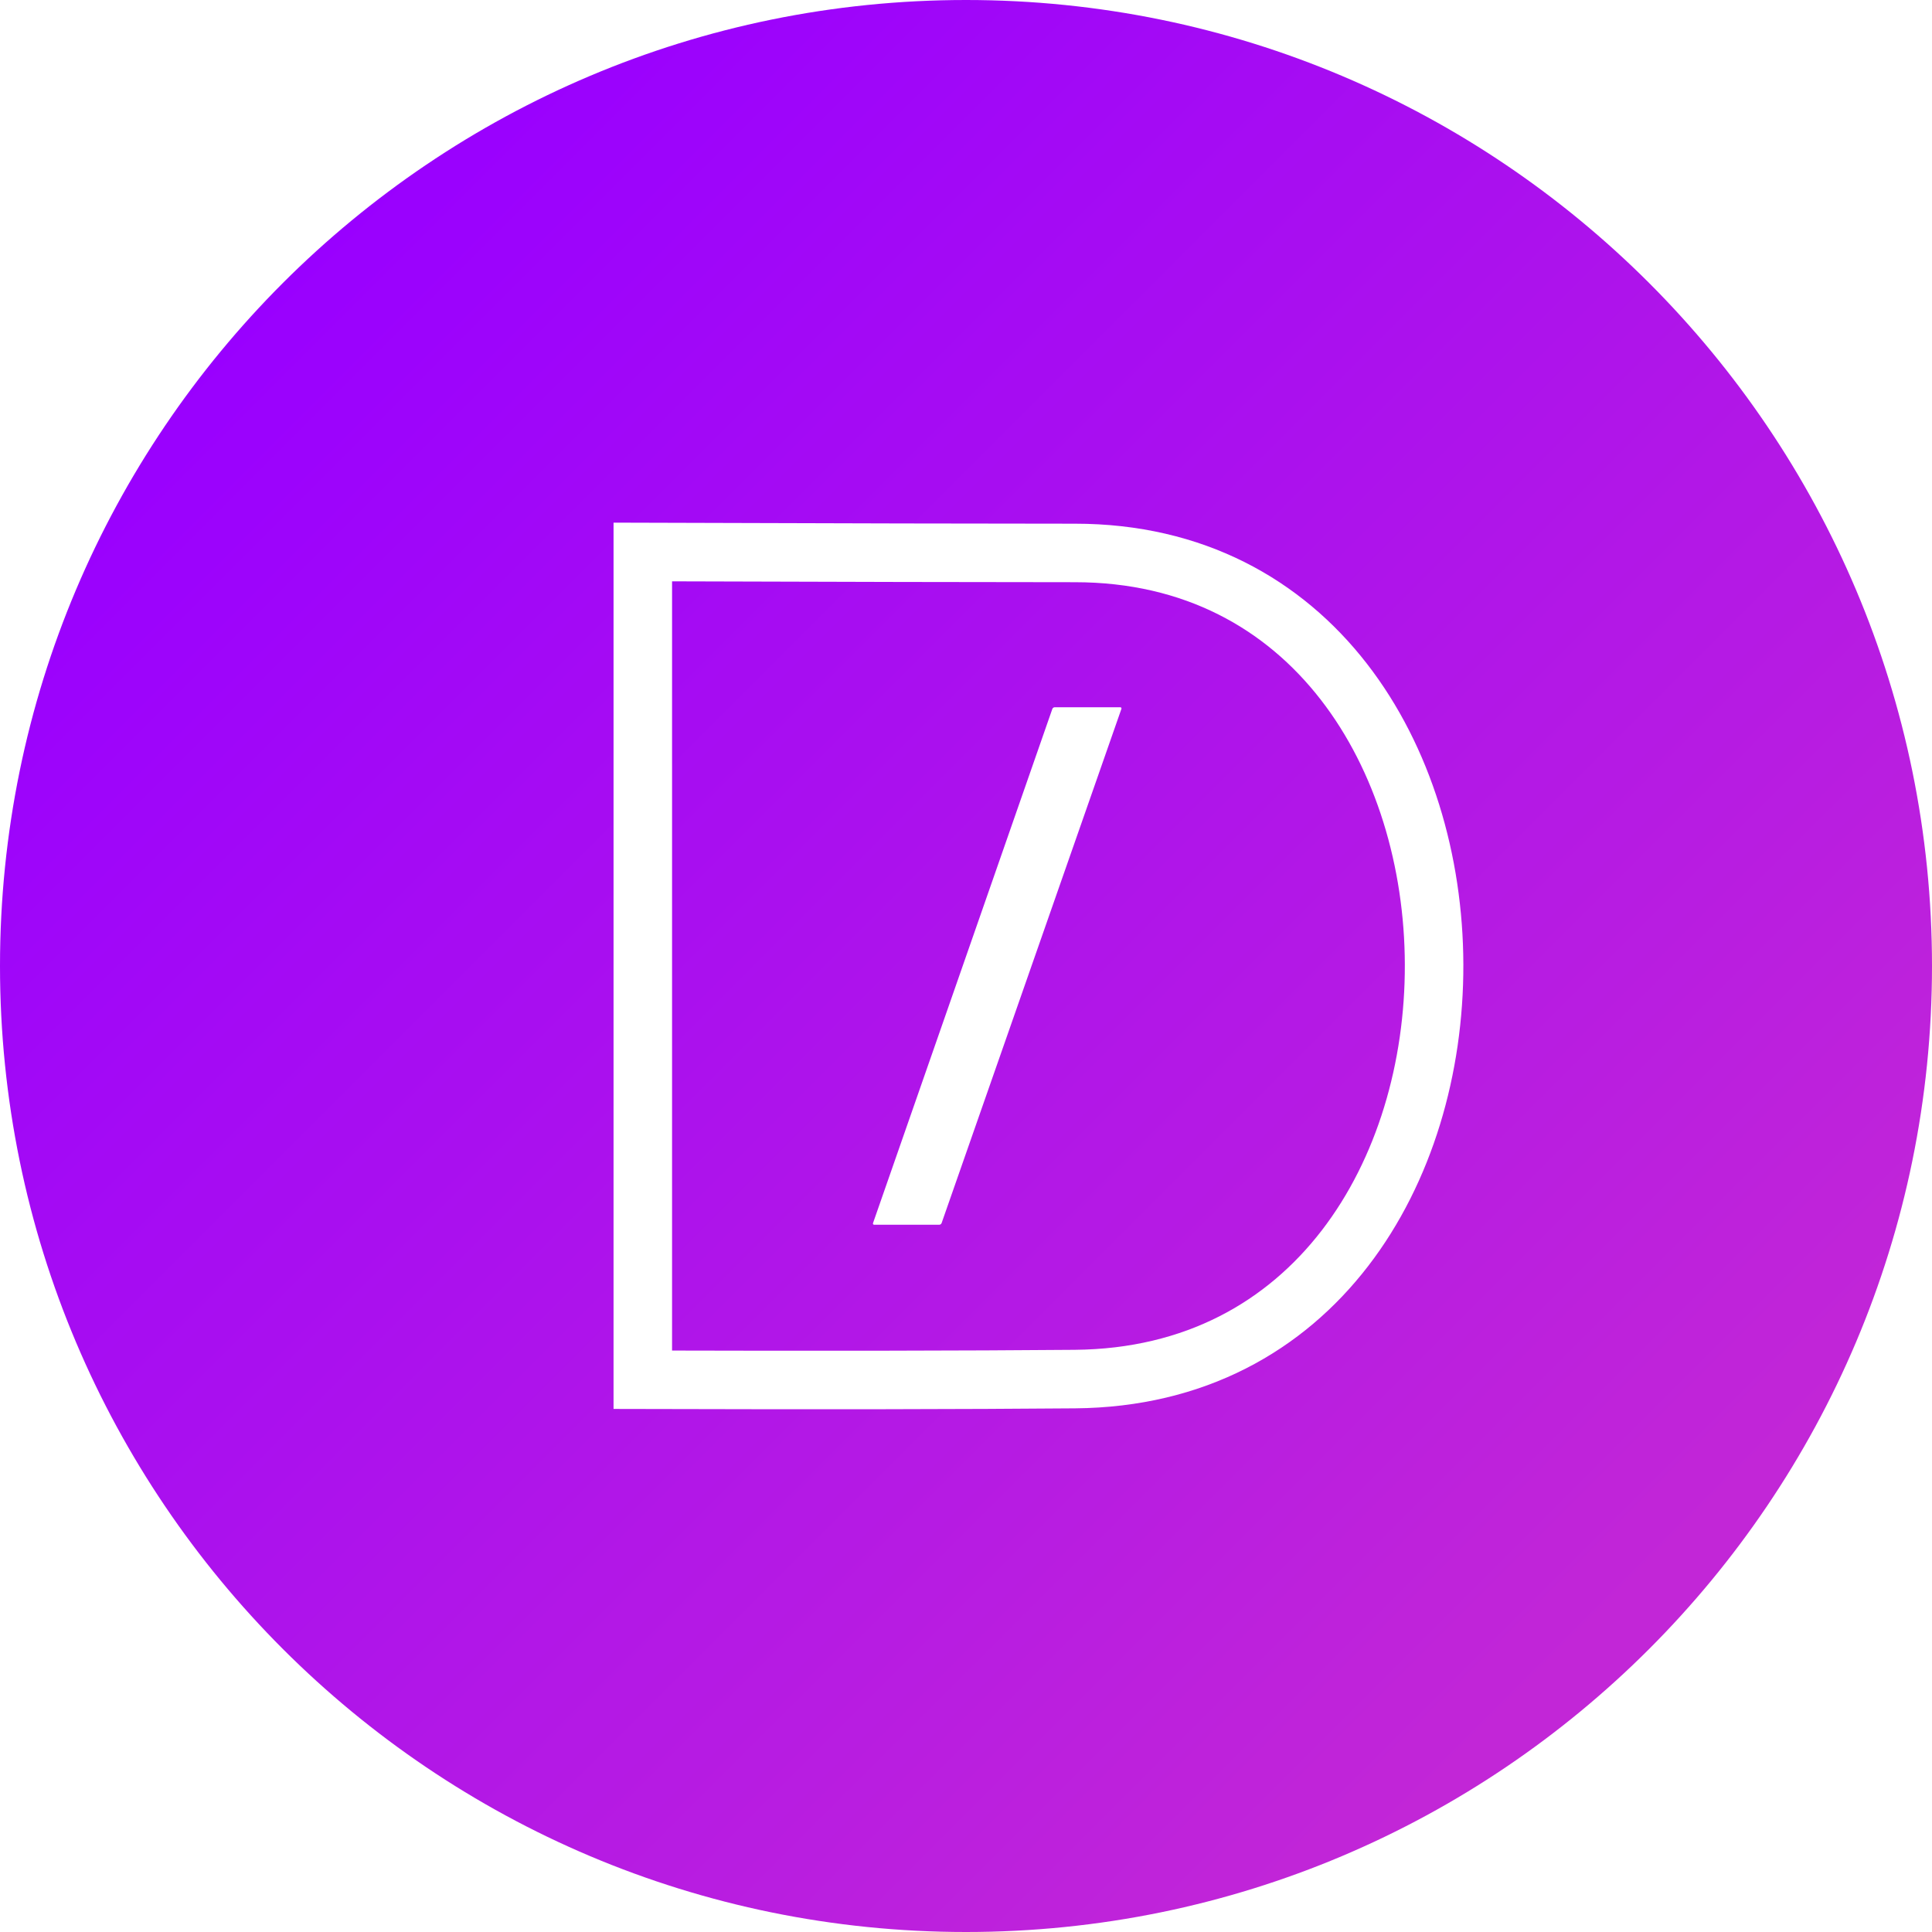
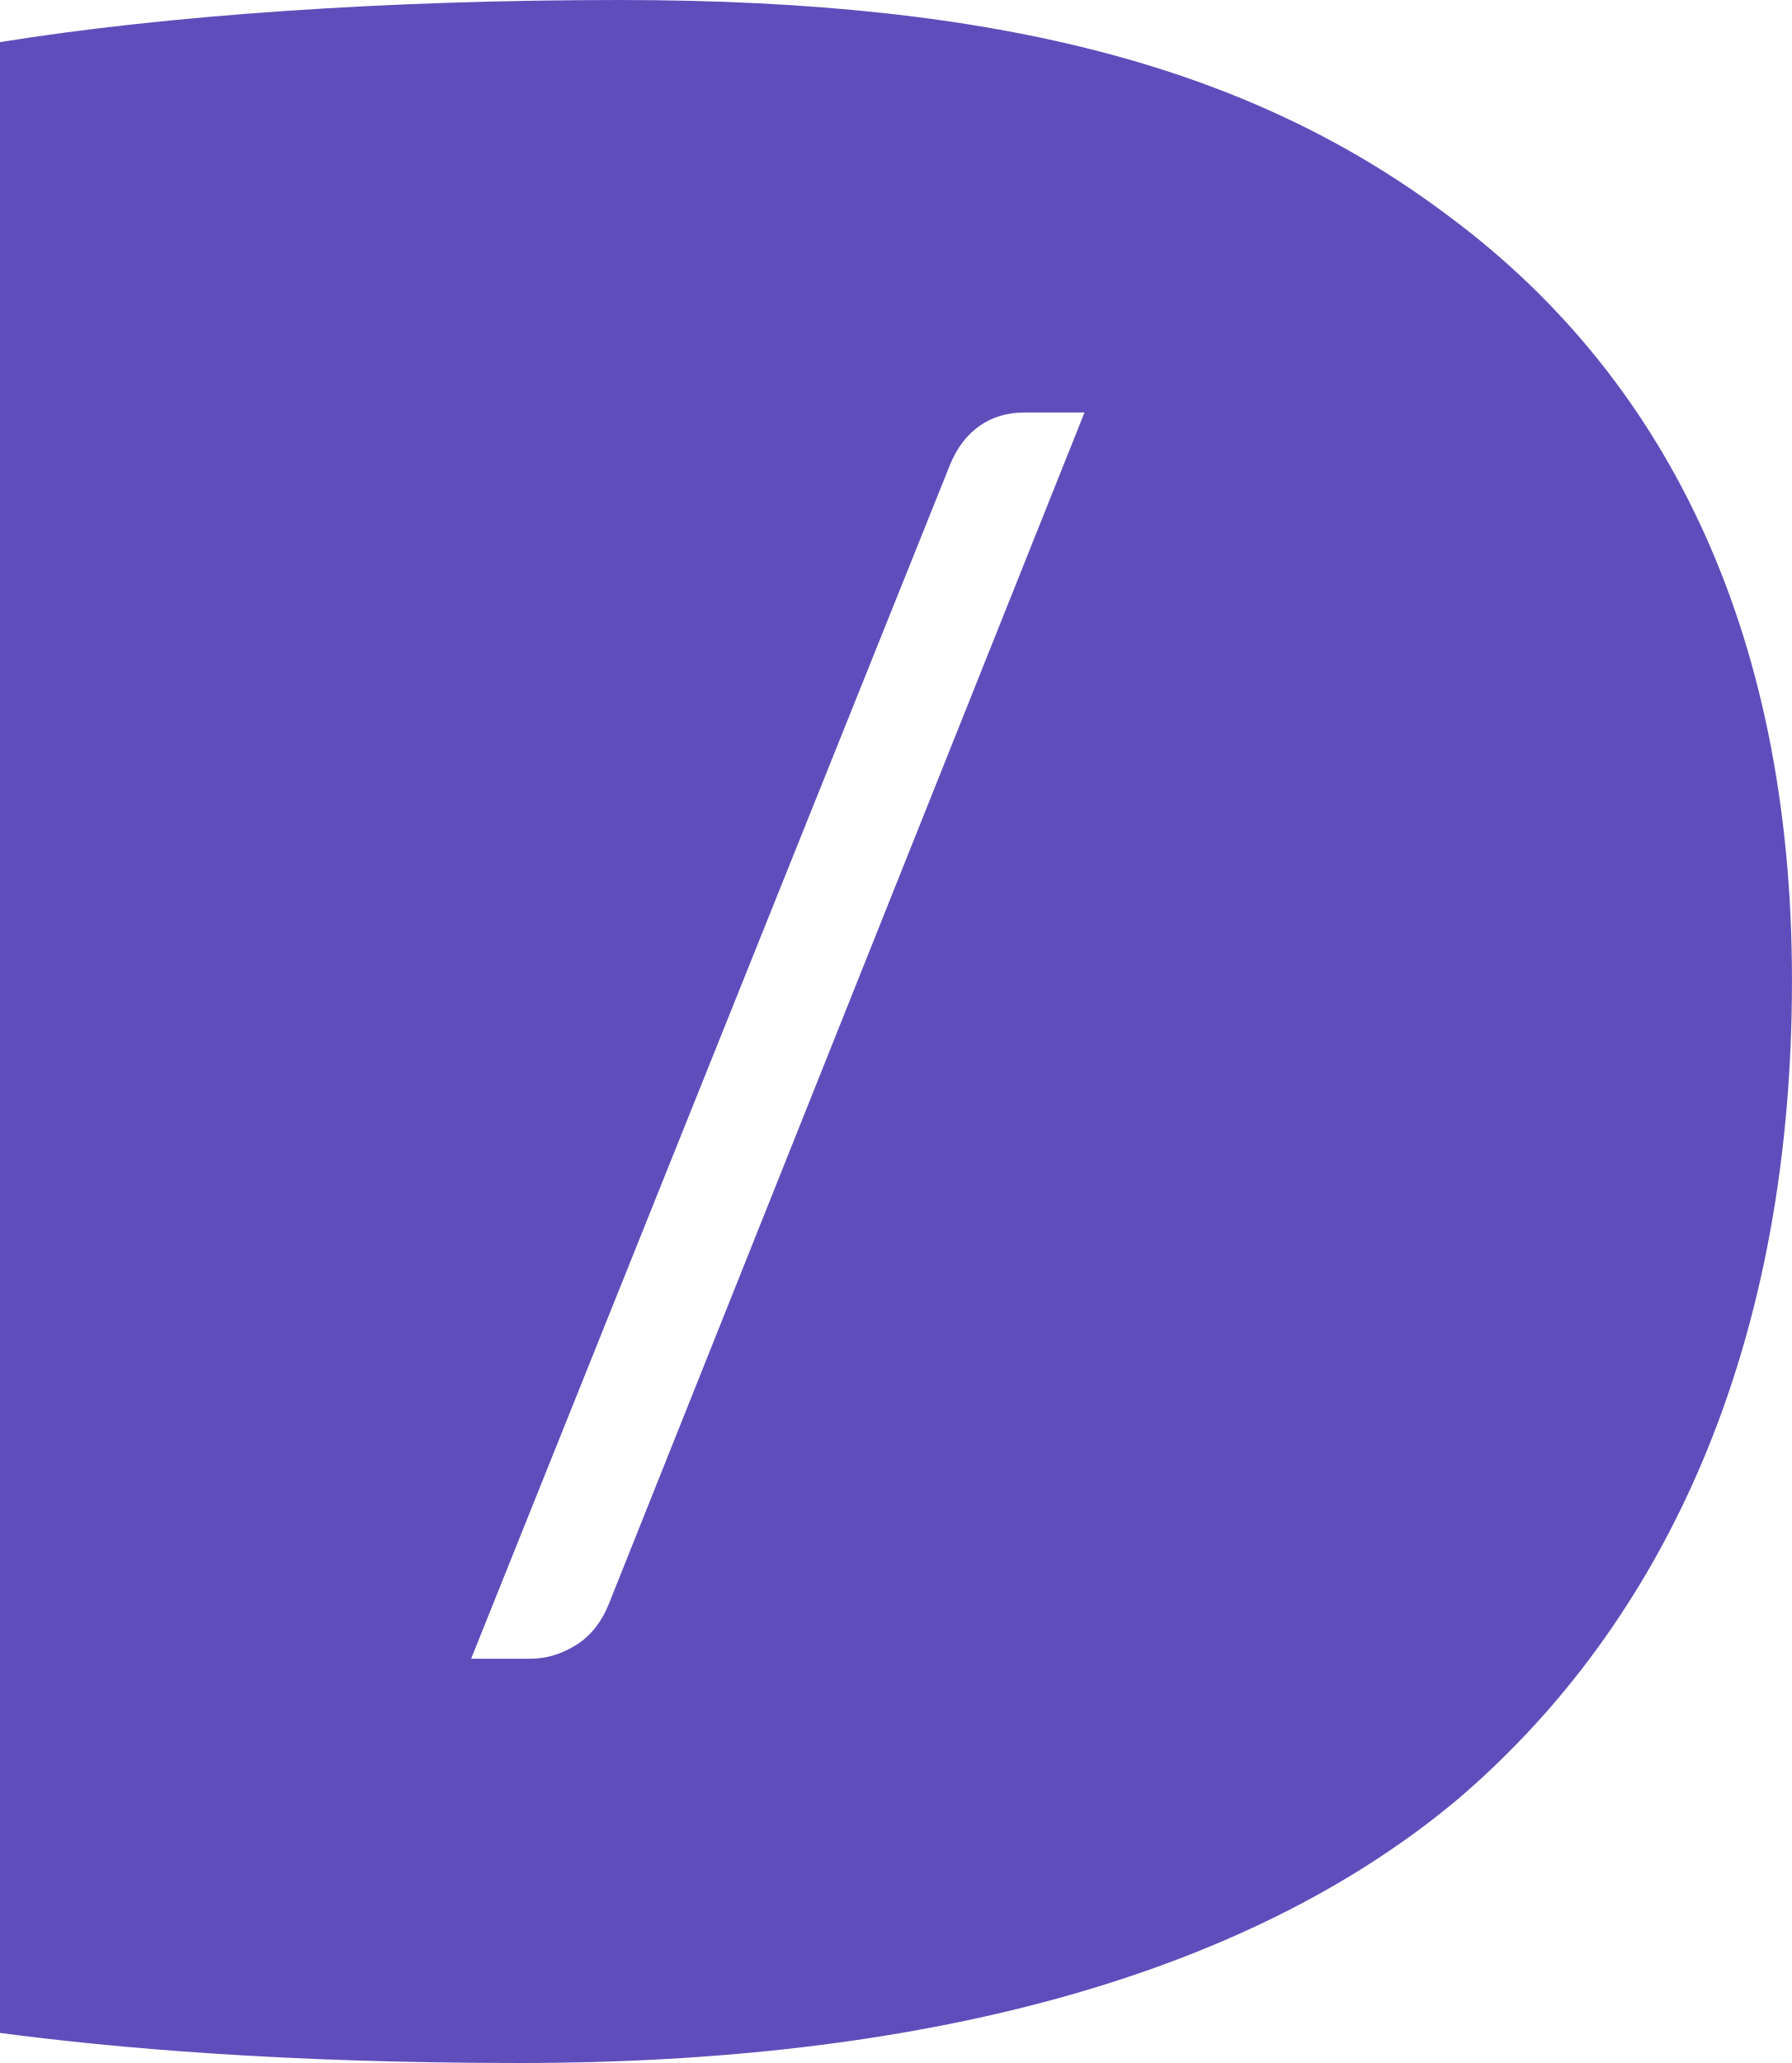
- <svg xmlns="http://www.w3.org/2000/svg" style="isolation:isolate" viewBox="0 0 520 520" width="520pt" height="520pt">
-   <defs>
-     <clipPath id="_clipPath_Af48r0ymvOJXLaeUxqccsVaKboSLhUxV">
-       <rect width="520" height="520" />
-     </clipPath>
-   </defs>
-   <g clip-path="url(#_clipPath_Af48r0ymvOJXLaeUxqccsVaKboSLhUxV)">
-     <g>
-       <g>
-         <linearGradient id="_lgradient_0" x1="0.146" y1="0.146" x2="0.854" y2="0.854" gradientTransform="matrix(520,0,0,520,0,0)" gradientUnits="userSpaceOnUse">
-           <stop offset="0%" stop-opacity="1" style="stop-color:rgb(153,0,255)" />
-           <stop offset="97.391%" stop-opacity="1" style="stop-color:rgb(194,38,215)" />
-         </linearGradient>
-         <circle vector-effect="non-scaling-stroke" cx="260" cy="260" r="260" fill="url(#_lgradient_0)" />
-       </g>
-       <path d=" M 173.011 148.571 Q 254.045 148.827 289.306 148.827 C 417.601 148.827 418.832 370.083 289.306 371.181 Q 245.085 371.557 173.011 371.362 L 173.011 149.669 L 173.011 148.571 Z " fill="none" vector-effect="non-scaling-stroke" stroke-width="21" stroke="rgb(255,255,255)" stroke-linejoin="miter" stroke-linecap="square" stroke-miterlimit="3" />
-       <path d=" M 253.434 329.196 L 301.825 190.804 C 301.911 190.557 301.769 190.357 301.508 190.357 L 297.128 190.357 L 283.866 190.357 C 283.605 190.357 283.323 190.557 283.238 190.804 L 234.976 329.196 C 234.89 329.443 235.032 329.643 235.293 329.643 L 250.682 329.643 L 252.805 329.643 C 253.066 329.643 253.348 329.443 253.434 329.196 Z " fill="rgb(255,255,255)" />
-     </g>
-   </g>
+ <svg xmlns="http://www.w3.org/2000/svg" viewBox="0 0 256 294.664">
+   <path fill="#604DBC" d="M207.034 30.927C179.114 9.879 143.463 0 88.483 0 55.409 0 24.054 2.148 0 6.014v284.355c16.322 2.148 40.376 4.295 74.309 4.295 56.698 0 103.087-12.027 133.584-37.37C235.812 233.669 256 195.44 256 140.03c0-51.116-18.899-86.767-48.966-109.103zM86.993 229.057c-1.061 2.655-2.634 4.629-4.721 5.924-2.086 1.289-4.232 1.935-6.431 1.935h-8.535L135.7 66.431c.984-2.427 2.389-4.285 4.208-5.577 1.82-1.292 3.983-1.938 6.487-1.938h8.535L86.993 229.057z" />
</svg>
